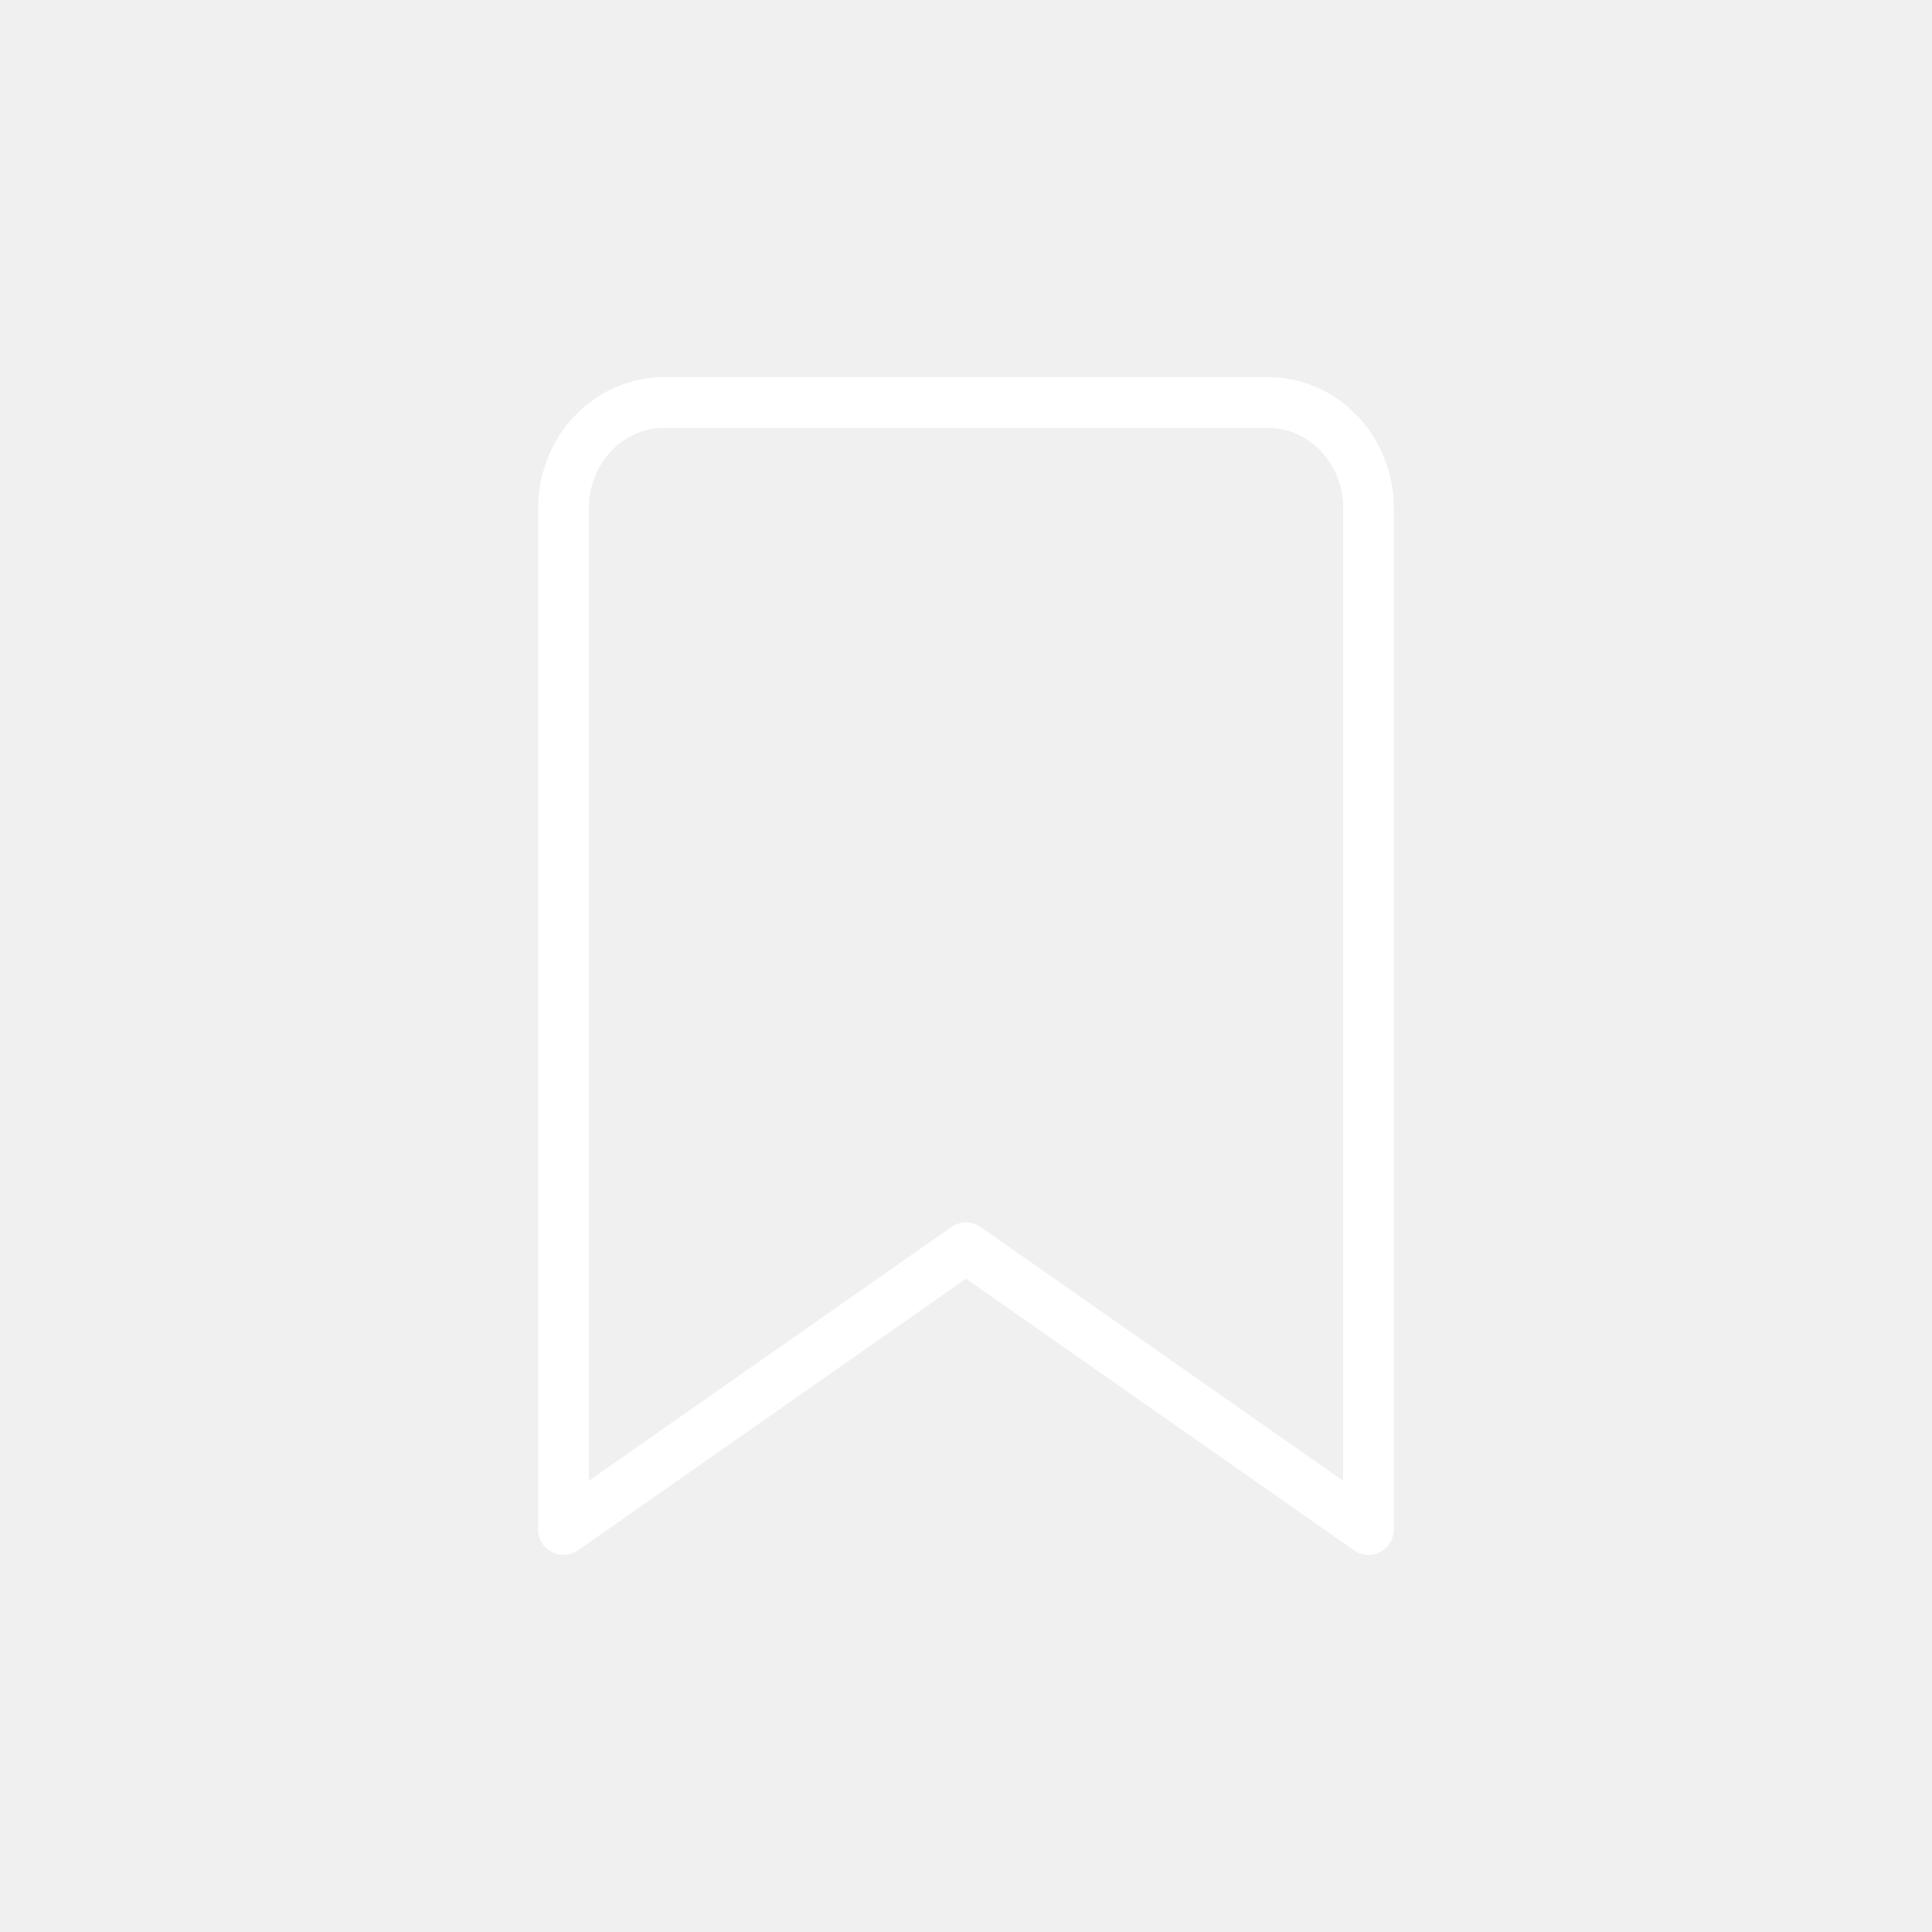
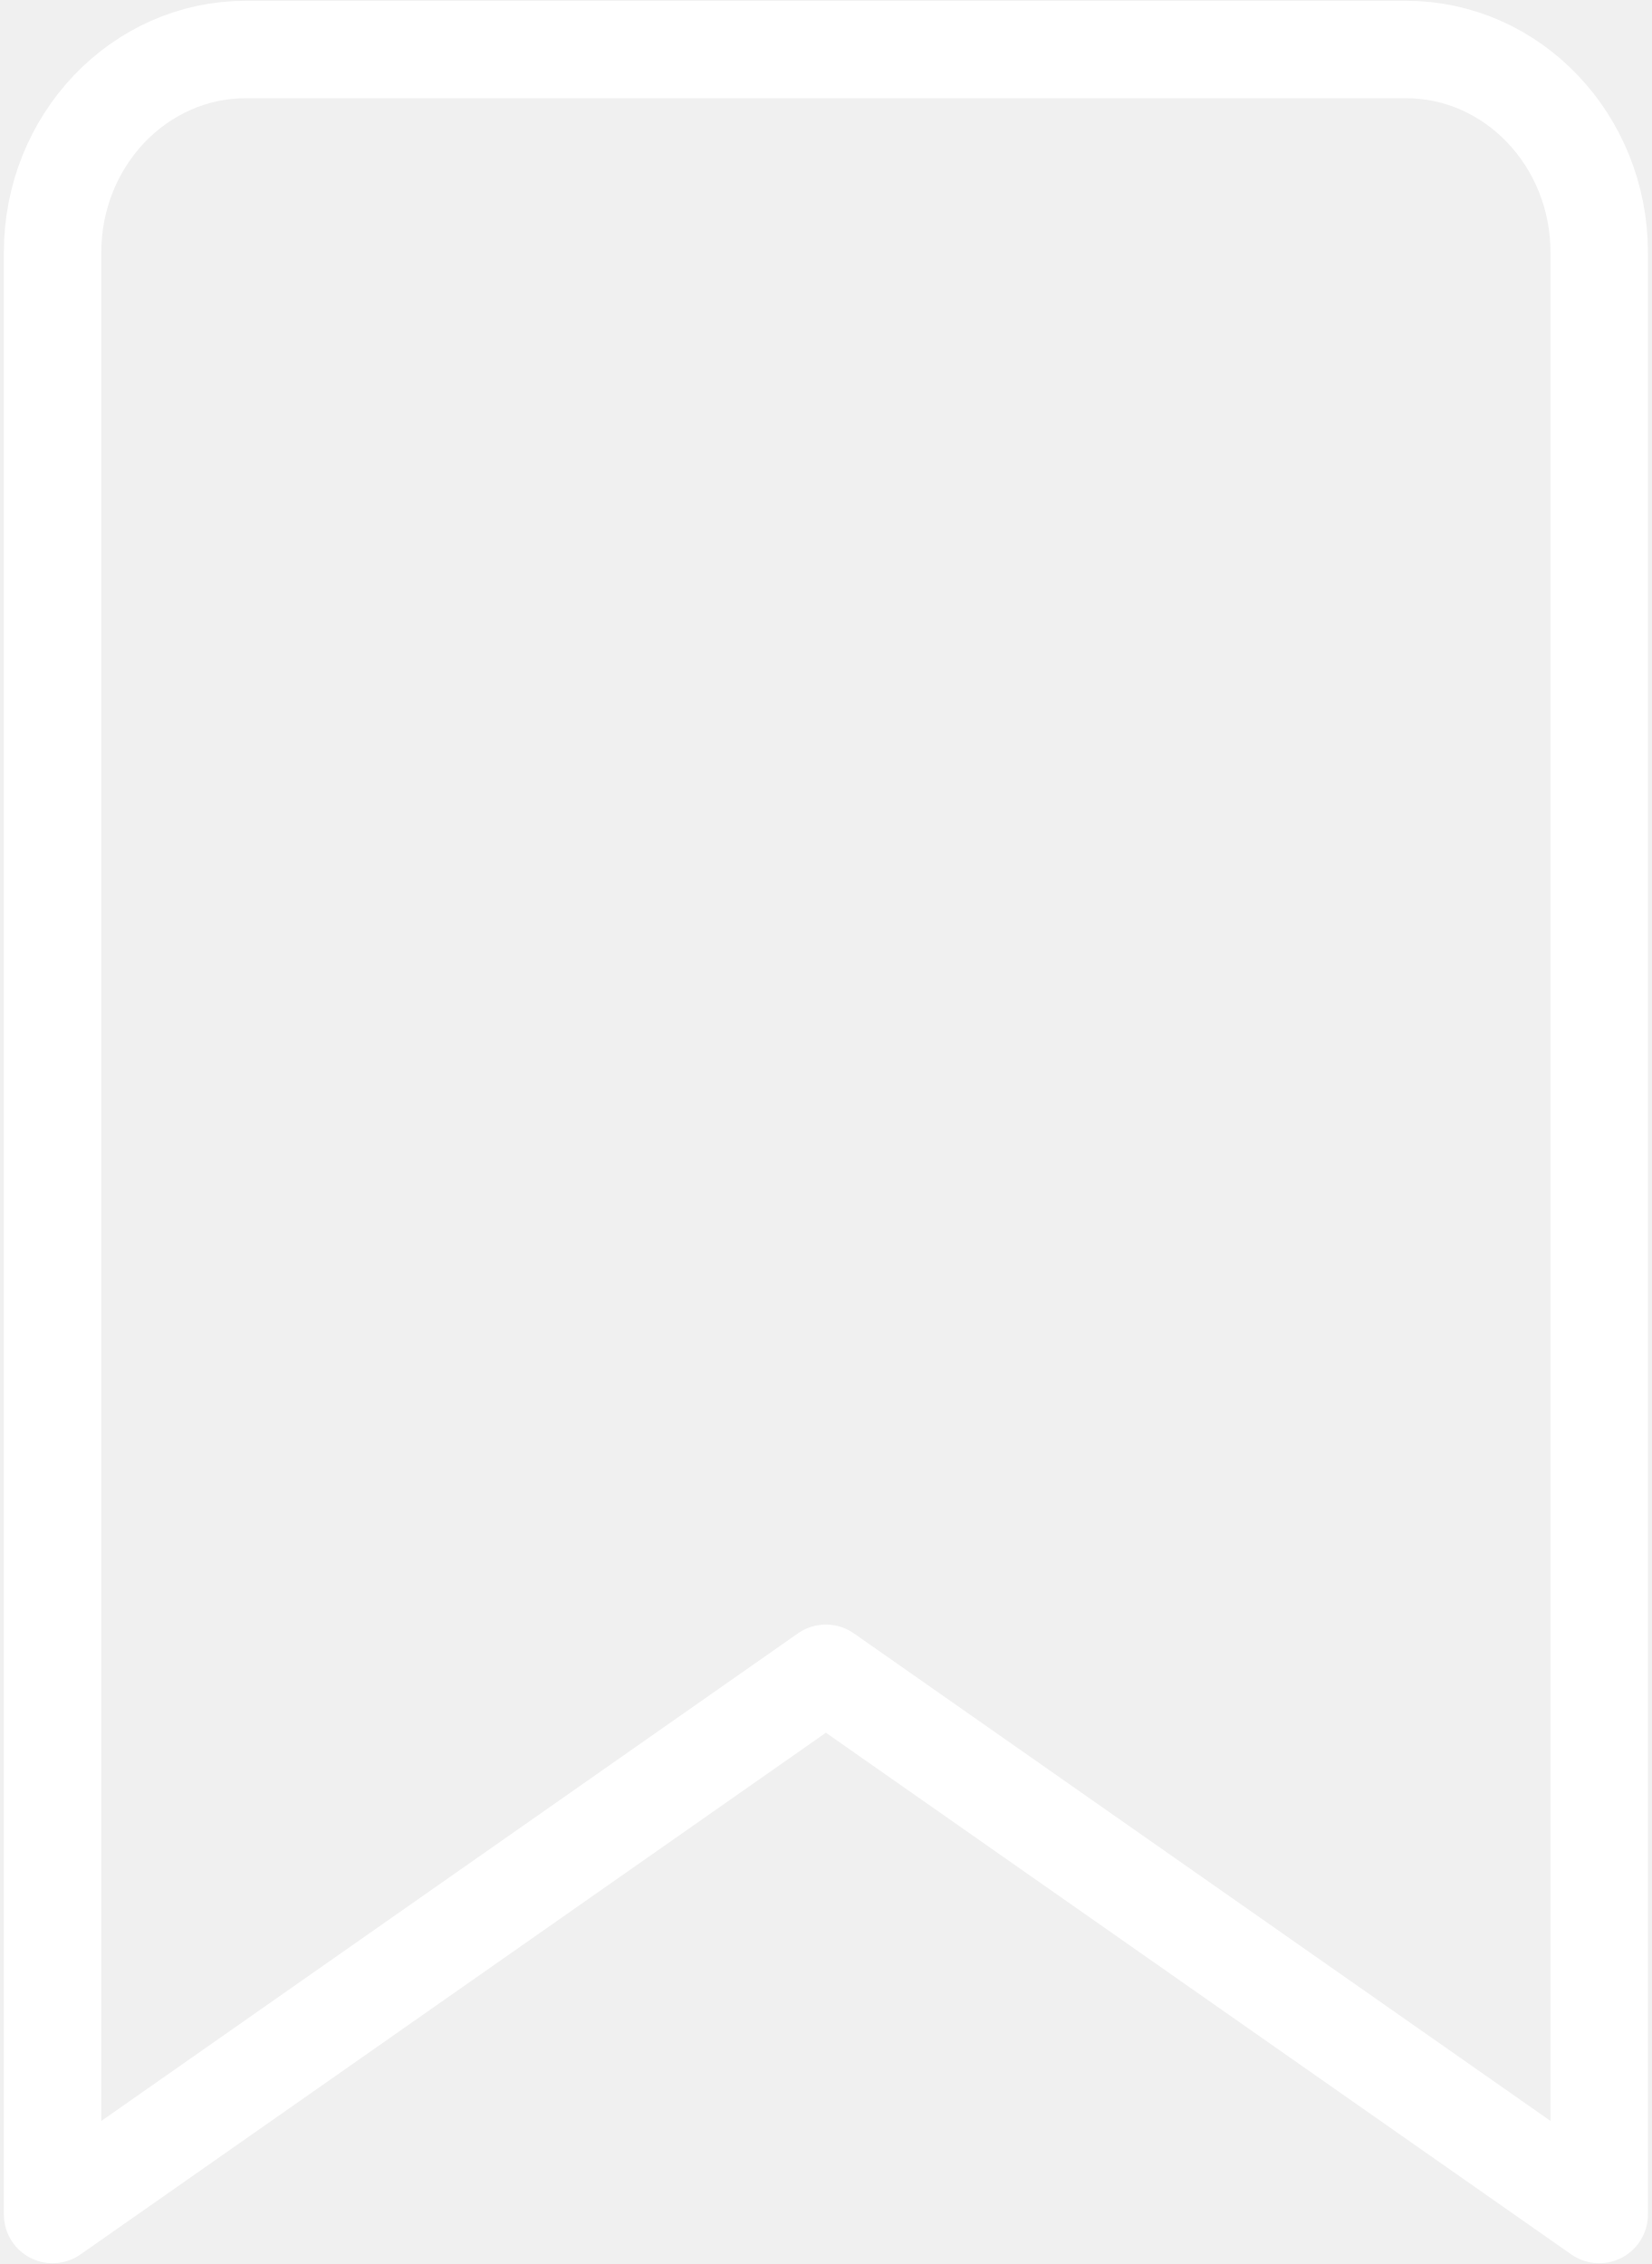
- <svg xmlns="http://www.w3.org/2000/svg" width="800" height="800" viewBox="0 0 800 800" fill="none">
-   <path d="M525 166.667H275C251.988 166.667 233.333 186.254 233.333 210.417V633.333L400 516.667L566.667 633.333V210.417C566.667 186.254 548.013 166.667 525 166.667Z" stroke="white" stroke-width="21" stroke-linecap="round" stroke-linejoin="round" />
+ <svg xmlns="http://www.w3.org/2000/svg" width="356" height="488" viewBox="0 0 356 488" fill="none">
+   <path d="M303 10.667H53C29.988 10.667 11.333 30.254 11.333 54.417V477.333L178 360.667L344.667 477.333V54.417C344.667 30.254 326.013 10.667 303 10.667Z" stroke="white" stroke-width="21" stroke-linecap="round" stroke-linejoin="round" />
</svg>
